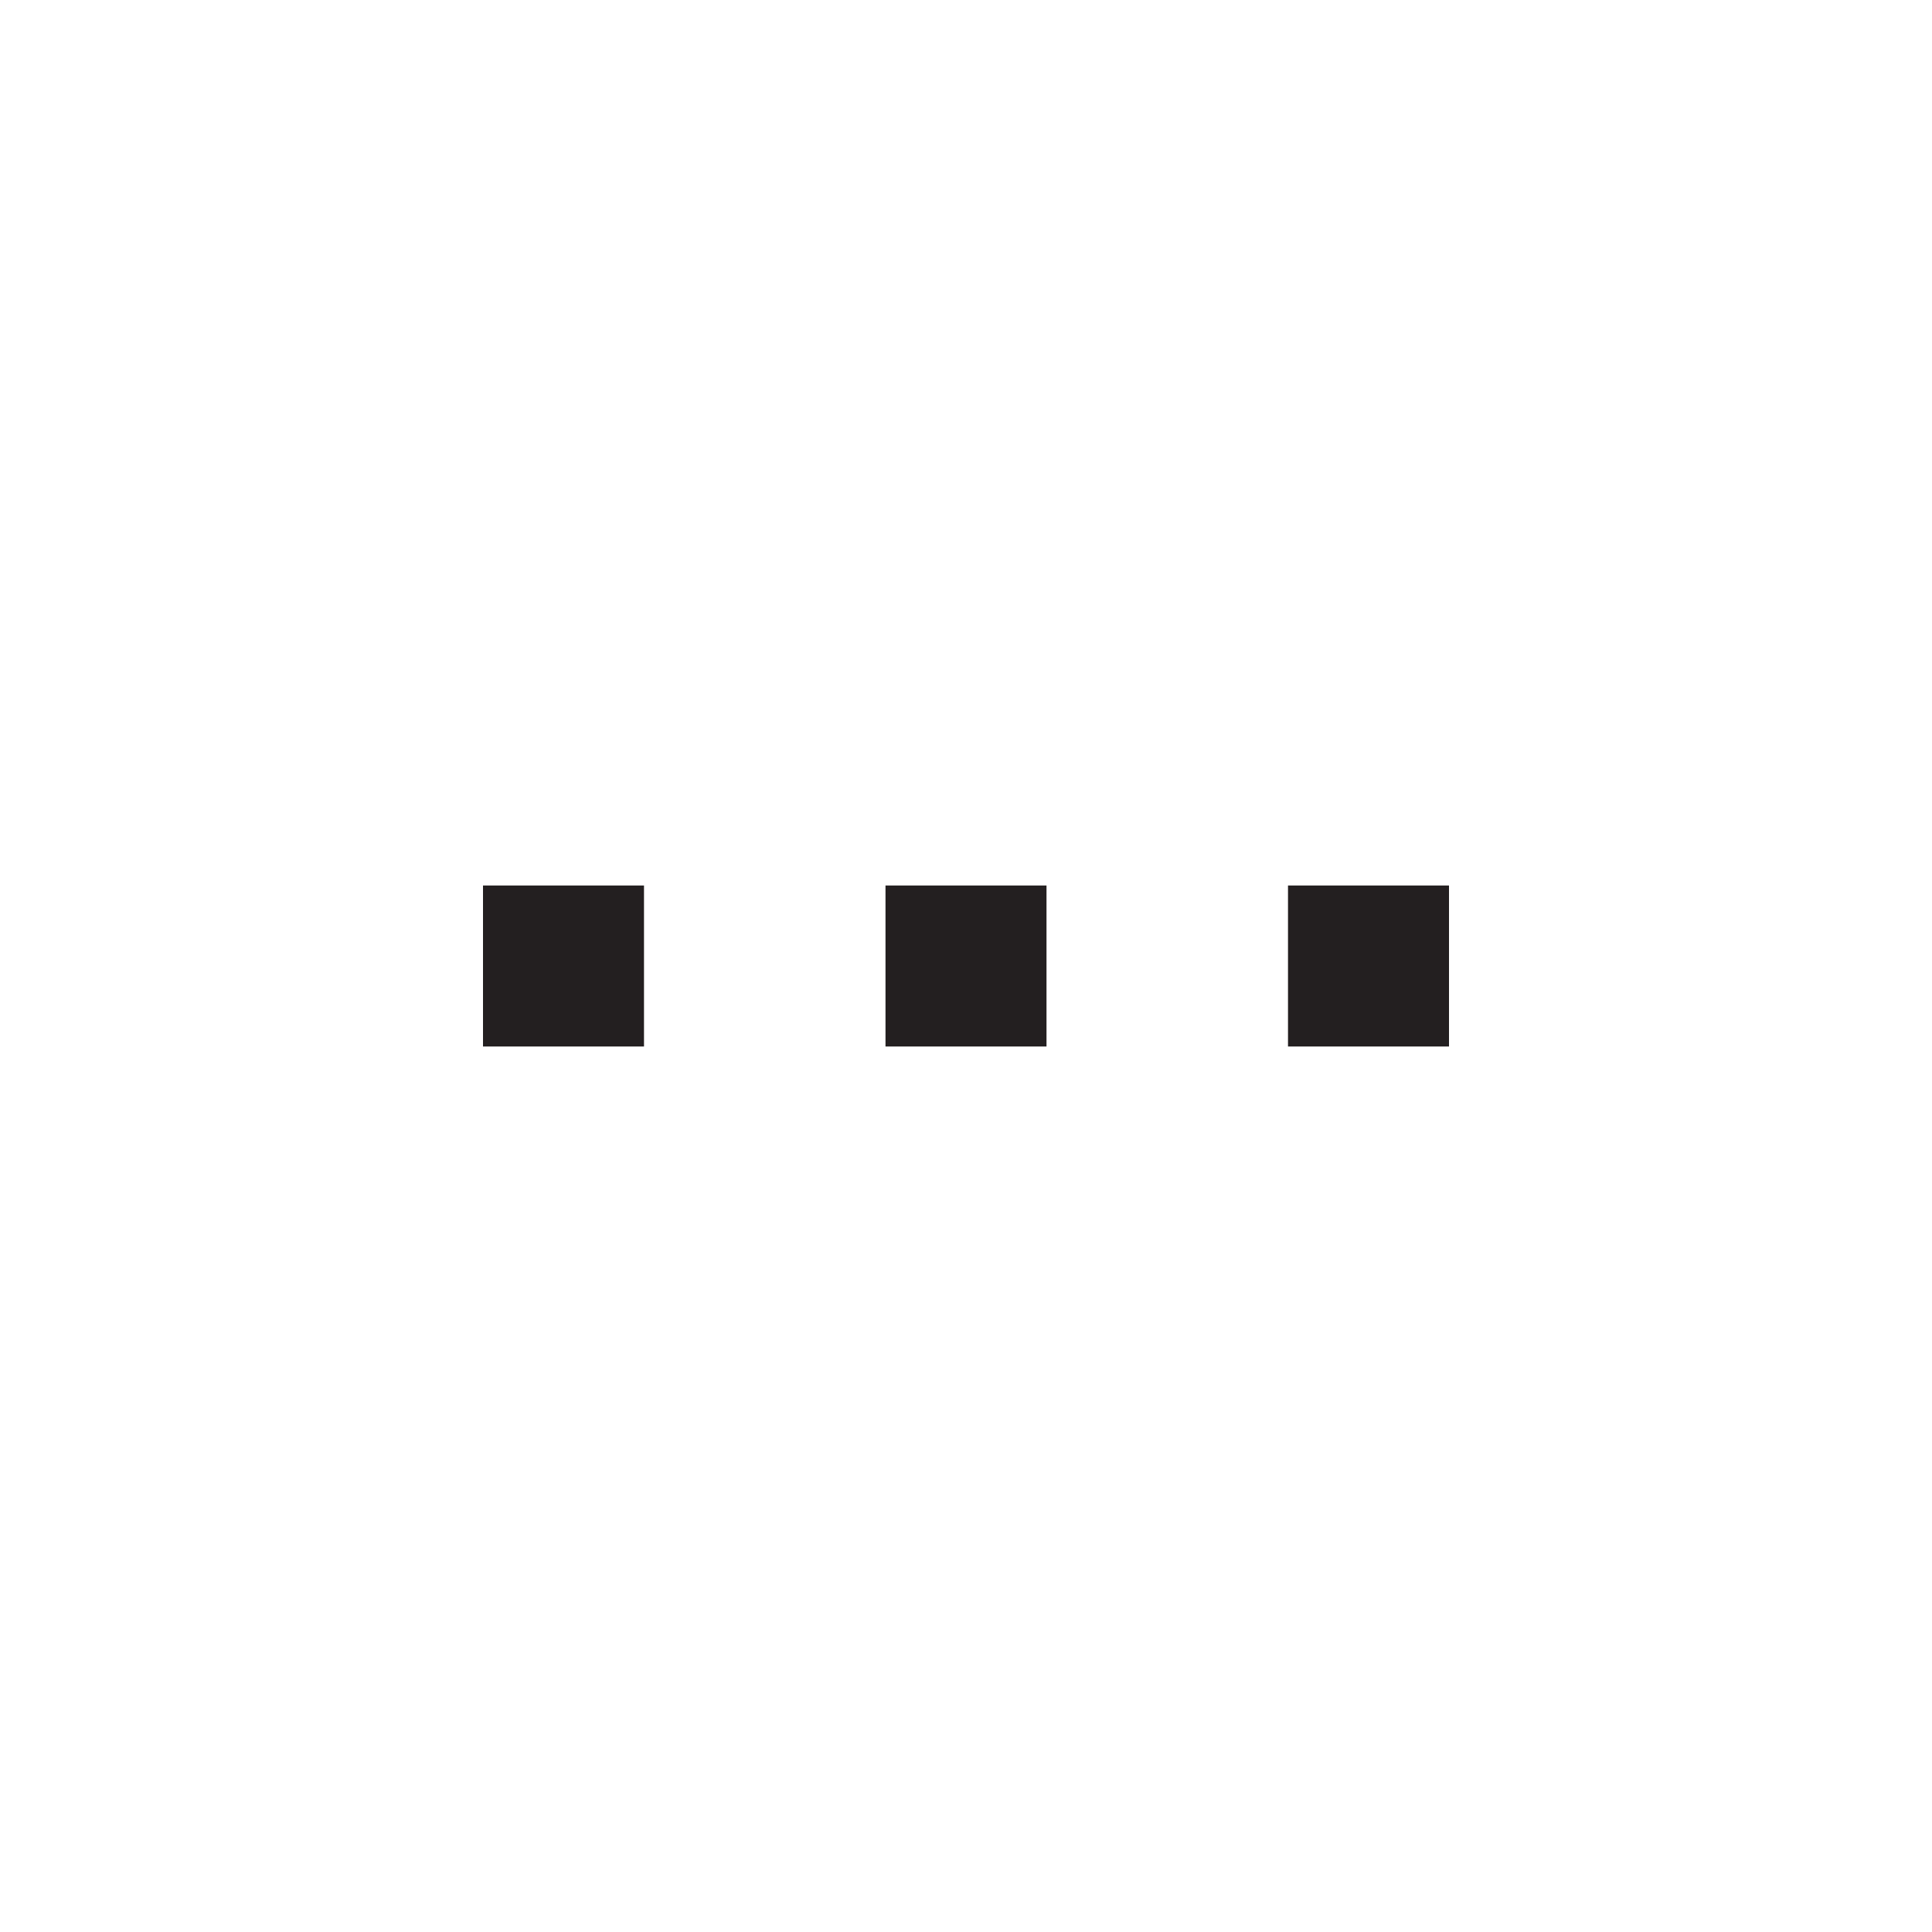
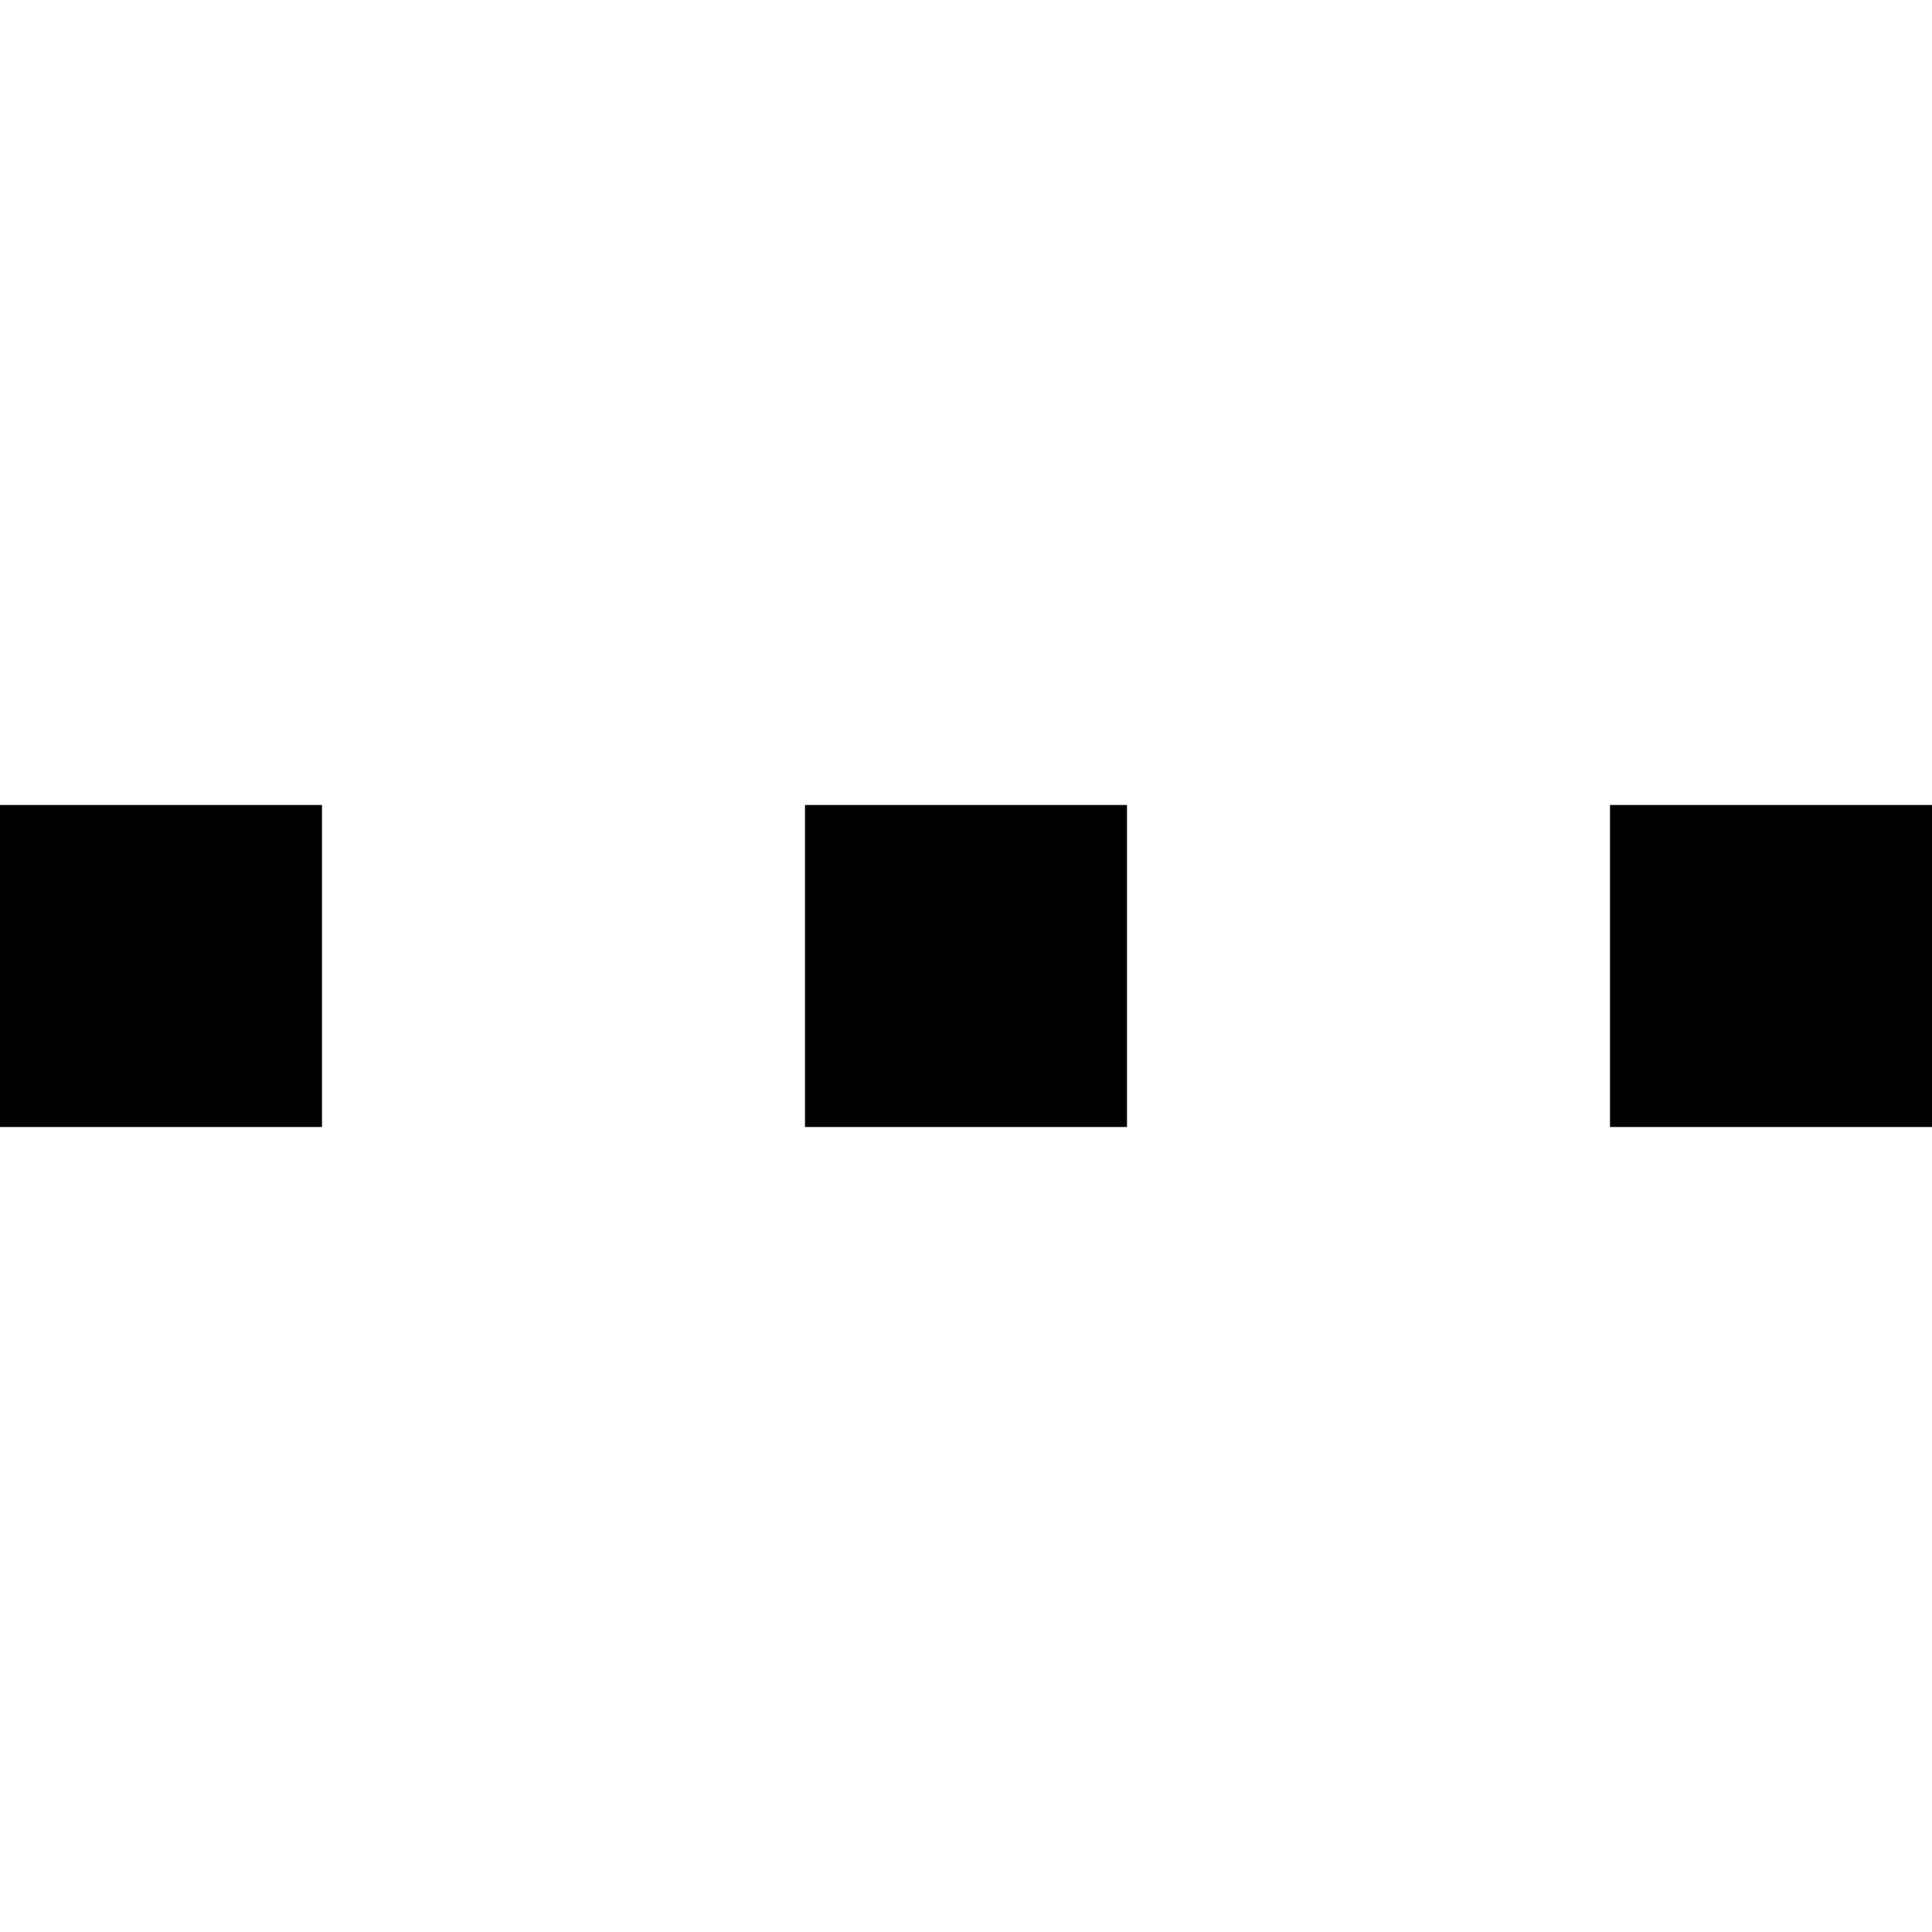
- <svg xmlns="http://www.w3.org/2000/svg" version="1.1" id="XMLID_311_" x="0px" y="0px" viewBox="0 0 48 48" enable-background="new 0 0 48 48" xml:space="preserve">
+ <svg xmlns="http://www.w3.org/2000/svg" version="1.1" id="XMLID_311_" x="0px" y="0px" viewBox="0 0 24 24" enable-background="new 0 0 24 24" xml:space="preserve">
  <g id="more">
-     <rect id="_x2E_svg_3_" x="0" y="0" fill="none" width="48" height="48" />
-     <rect x="12" y="22" fill="#231F20" width="4" height="4" />
-     <rect x="22" y="22" fill="#231F20" width="4" height="4" />
-     <rect x="32" y="22" fill="#231F20" width="4" height="4" />
+     <rect id="_x2E_svg_3_" x="0" y="0" fill="none" width="24" height="24" />
+     <rect x="0" y="10" width="4" height="4" />
+     <rect x="10" y="10" width="4" height="4" />
+     <rect x="20" y="10" width="4" height="4" />
  </g>
</svg>
